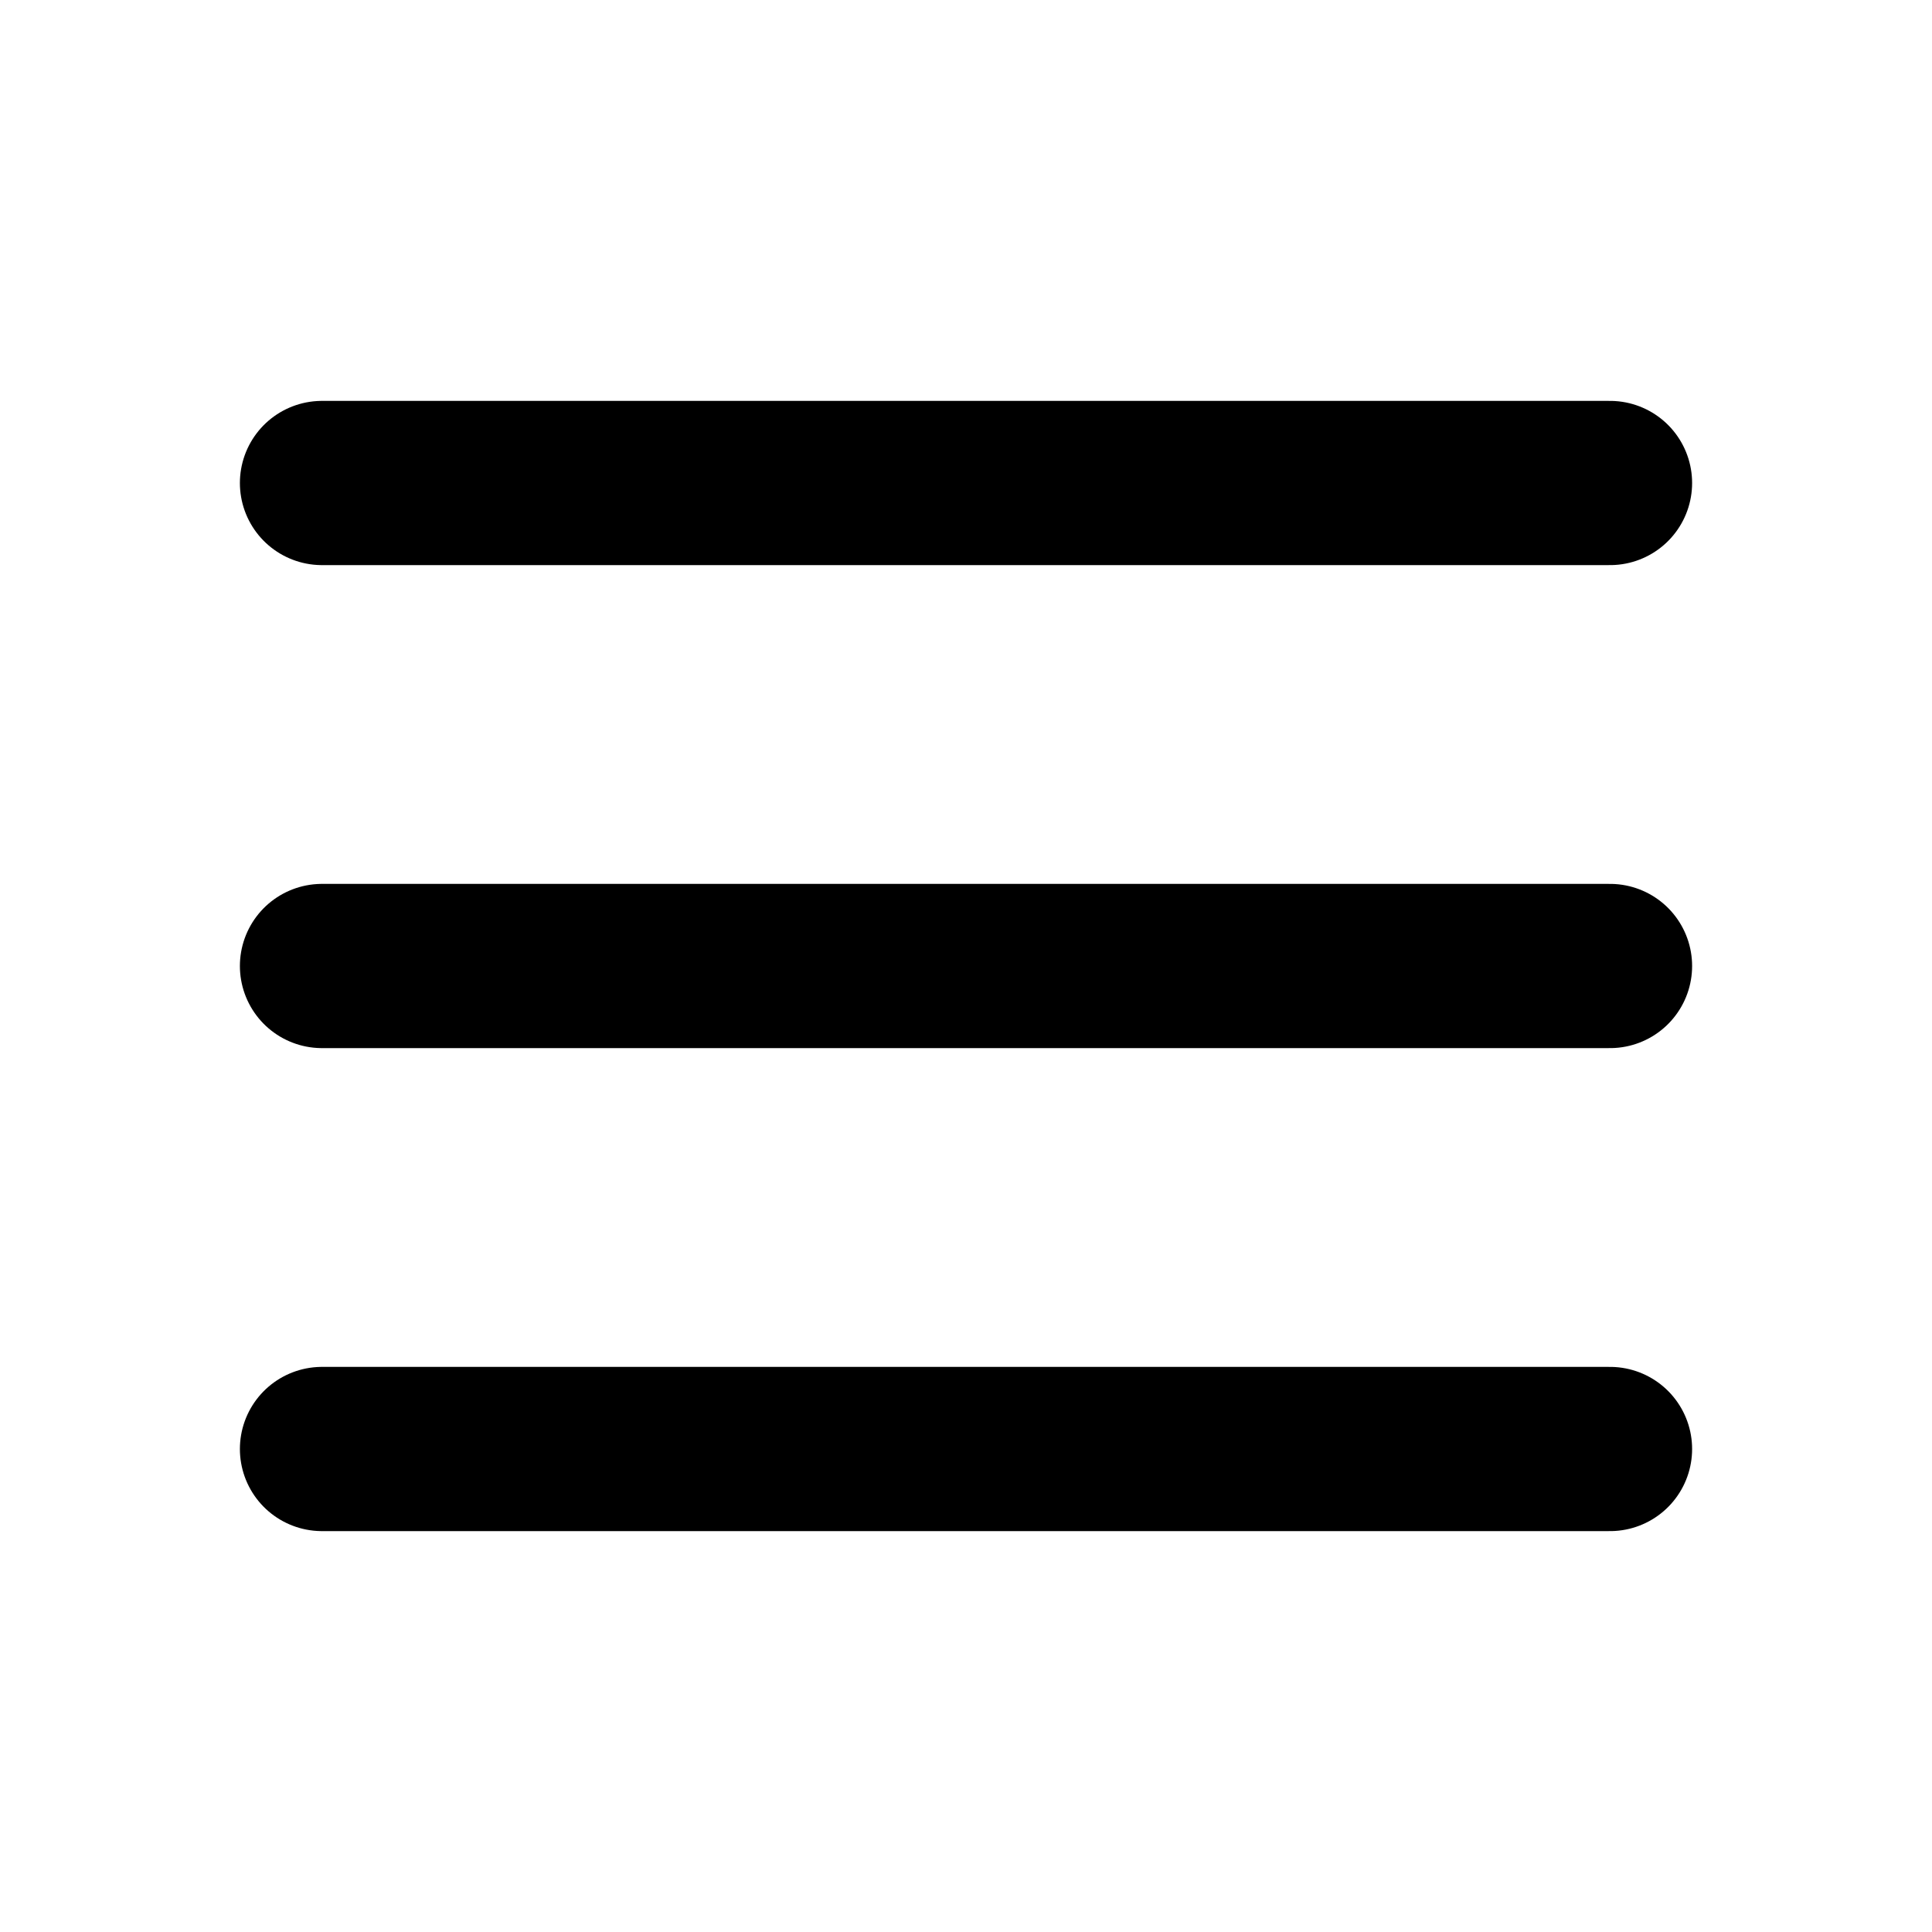
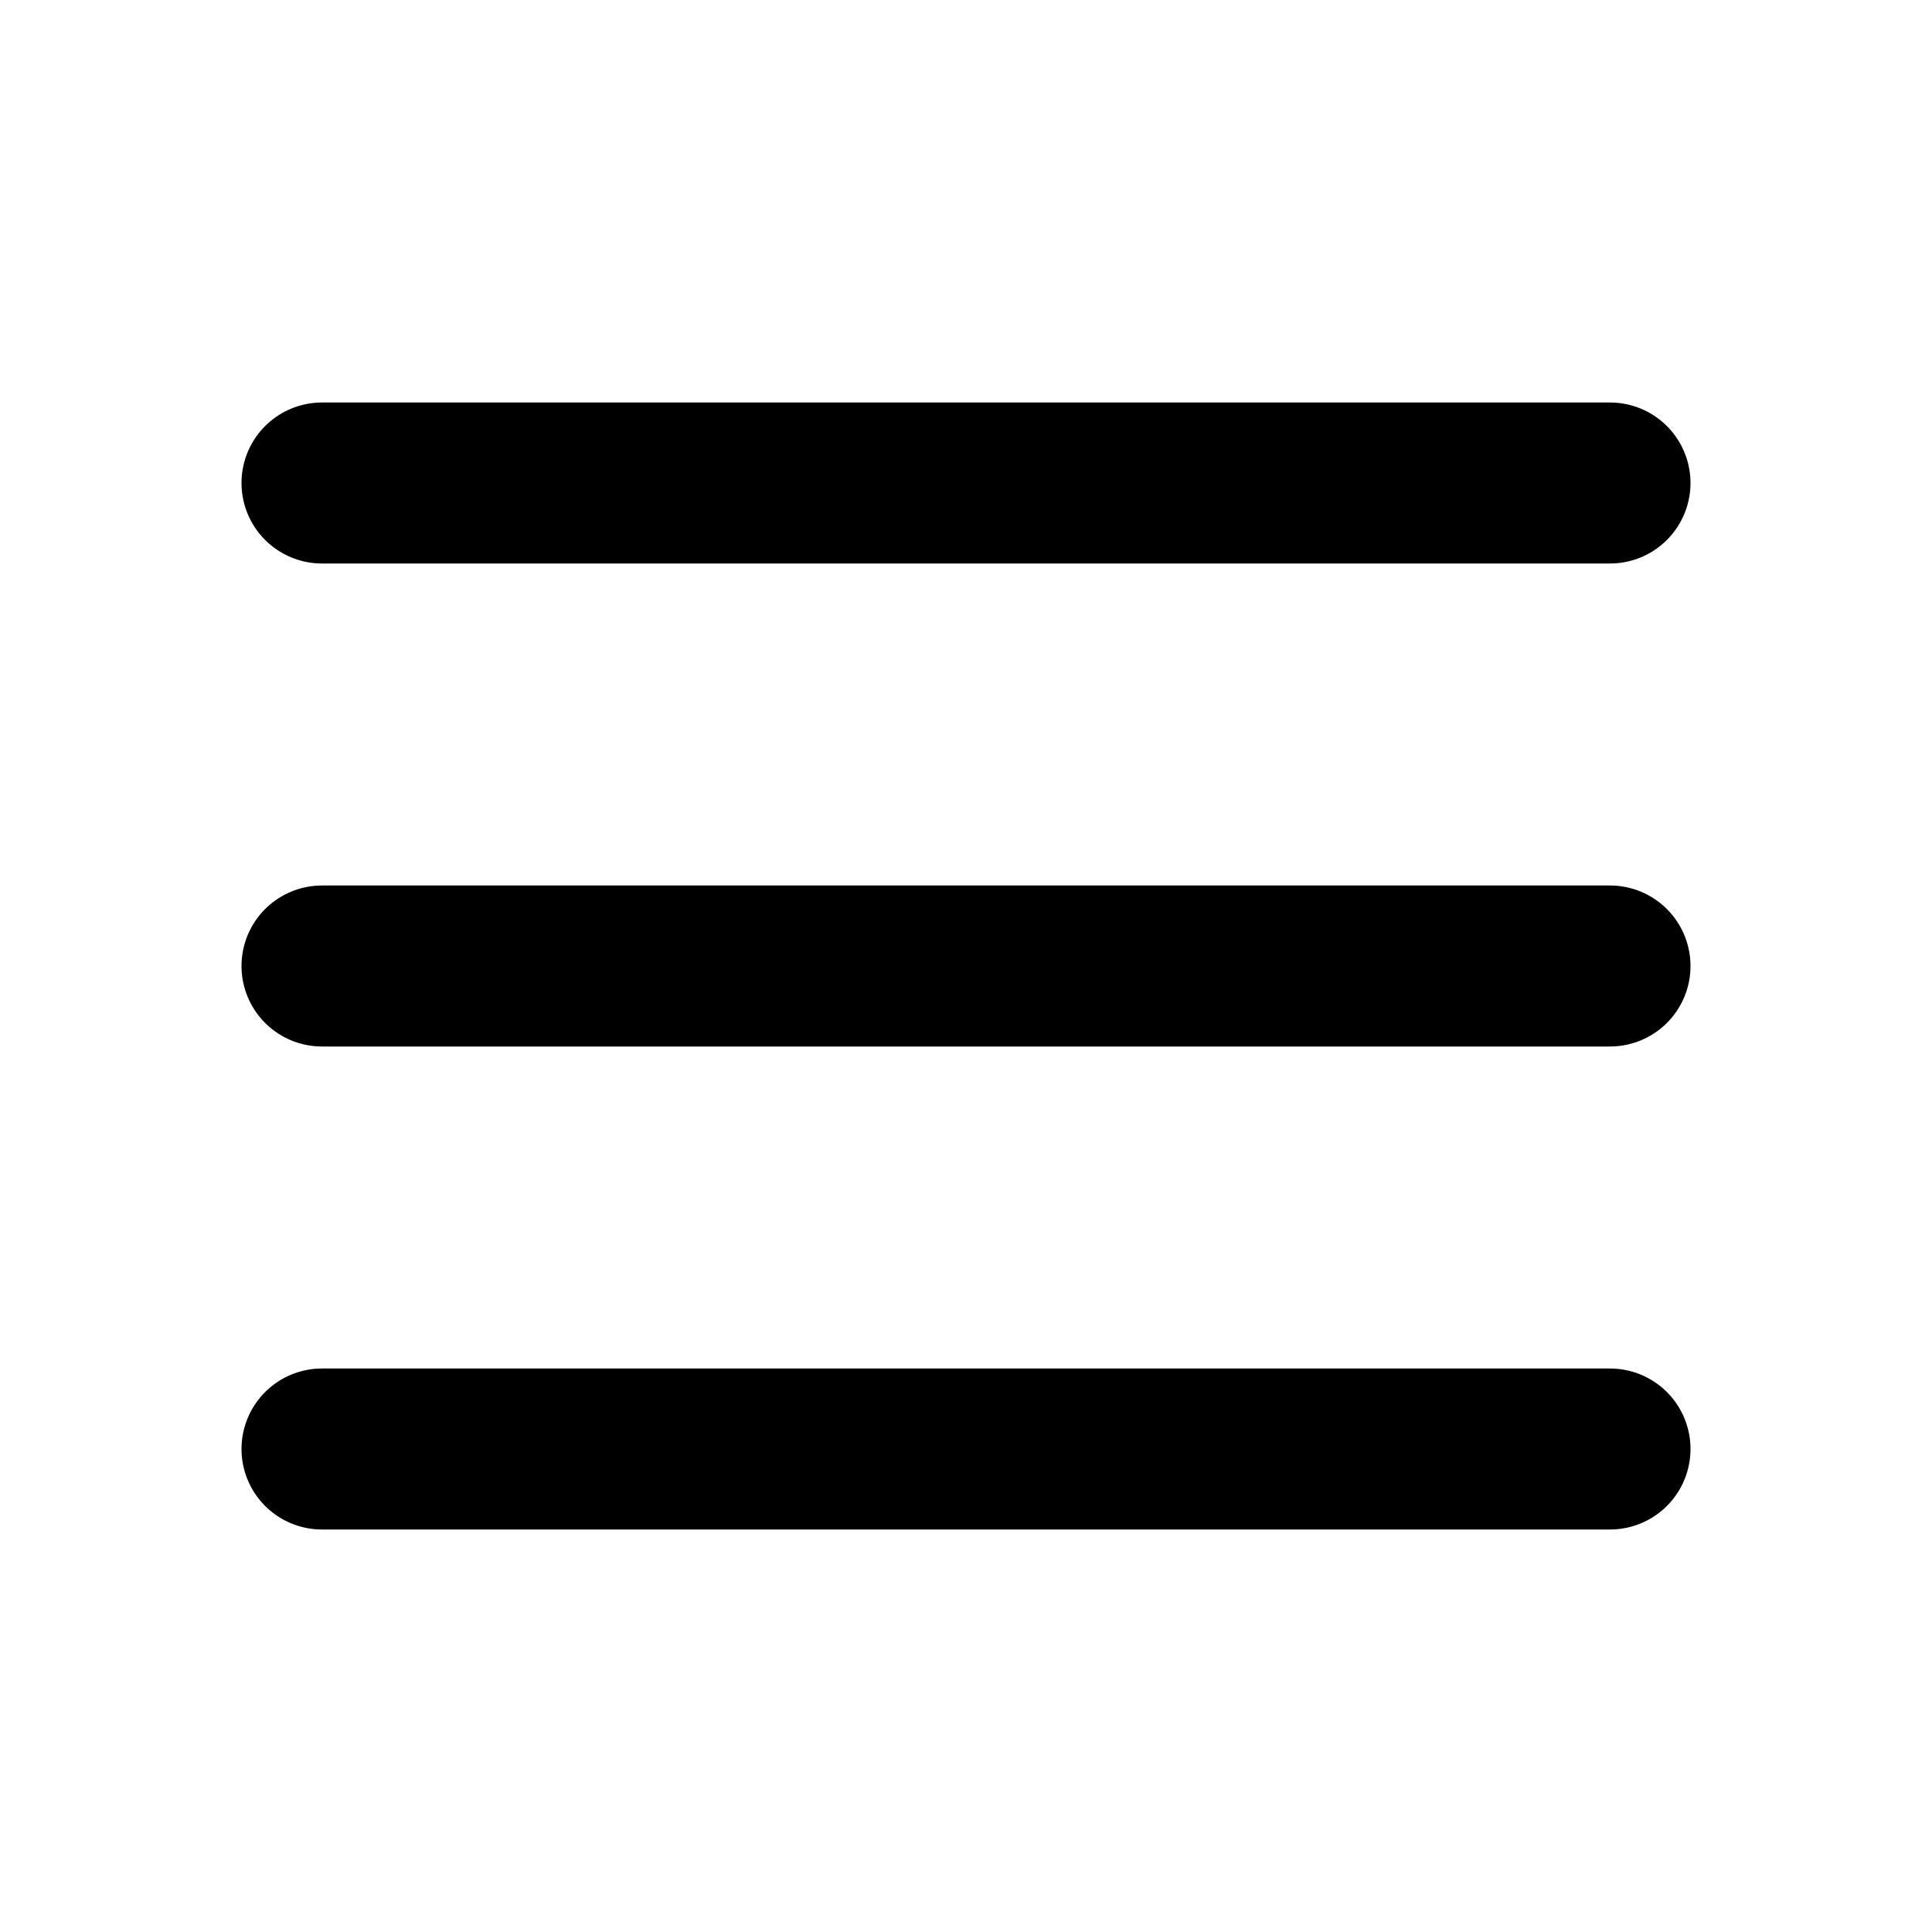
- <svg xmlns="http://www.w3.org/2000/svg" viewBox="0 0 24 24" fill="none">
+ <svg xmlns="http://www.w3.org/2000/svg" width="249px" height="249px" viewBox="0 0 24 24" fill="none">
  <g id="SVGRepo_bgCarrier" stroke-width="0" />
  <g id="SVGRepo_tracerCarrier" stroke-linecap="round" stroke-linejoin="round" />
  <g id="SVGRepo_iconCarrier">
-     <path d="M4 6H20M4 12H20M4 18H20" stroke="#000000" stroke-width="2.04" stroke-linecap="round" stroke-linejoin="round" />
+     <path d="M4 6H20M4 12H20M4 18H20" stroke="#000000" stroke-width="2" stroke-linecap="round" stroke-linejoin="round" />
  </g>
</svg>
